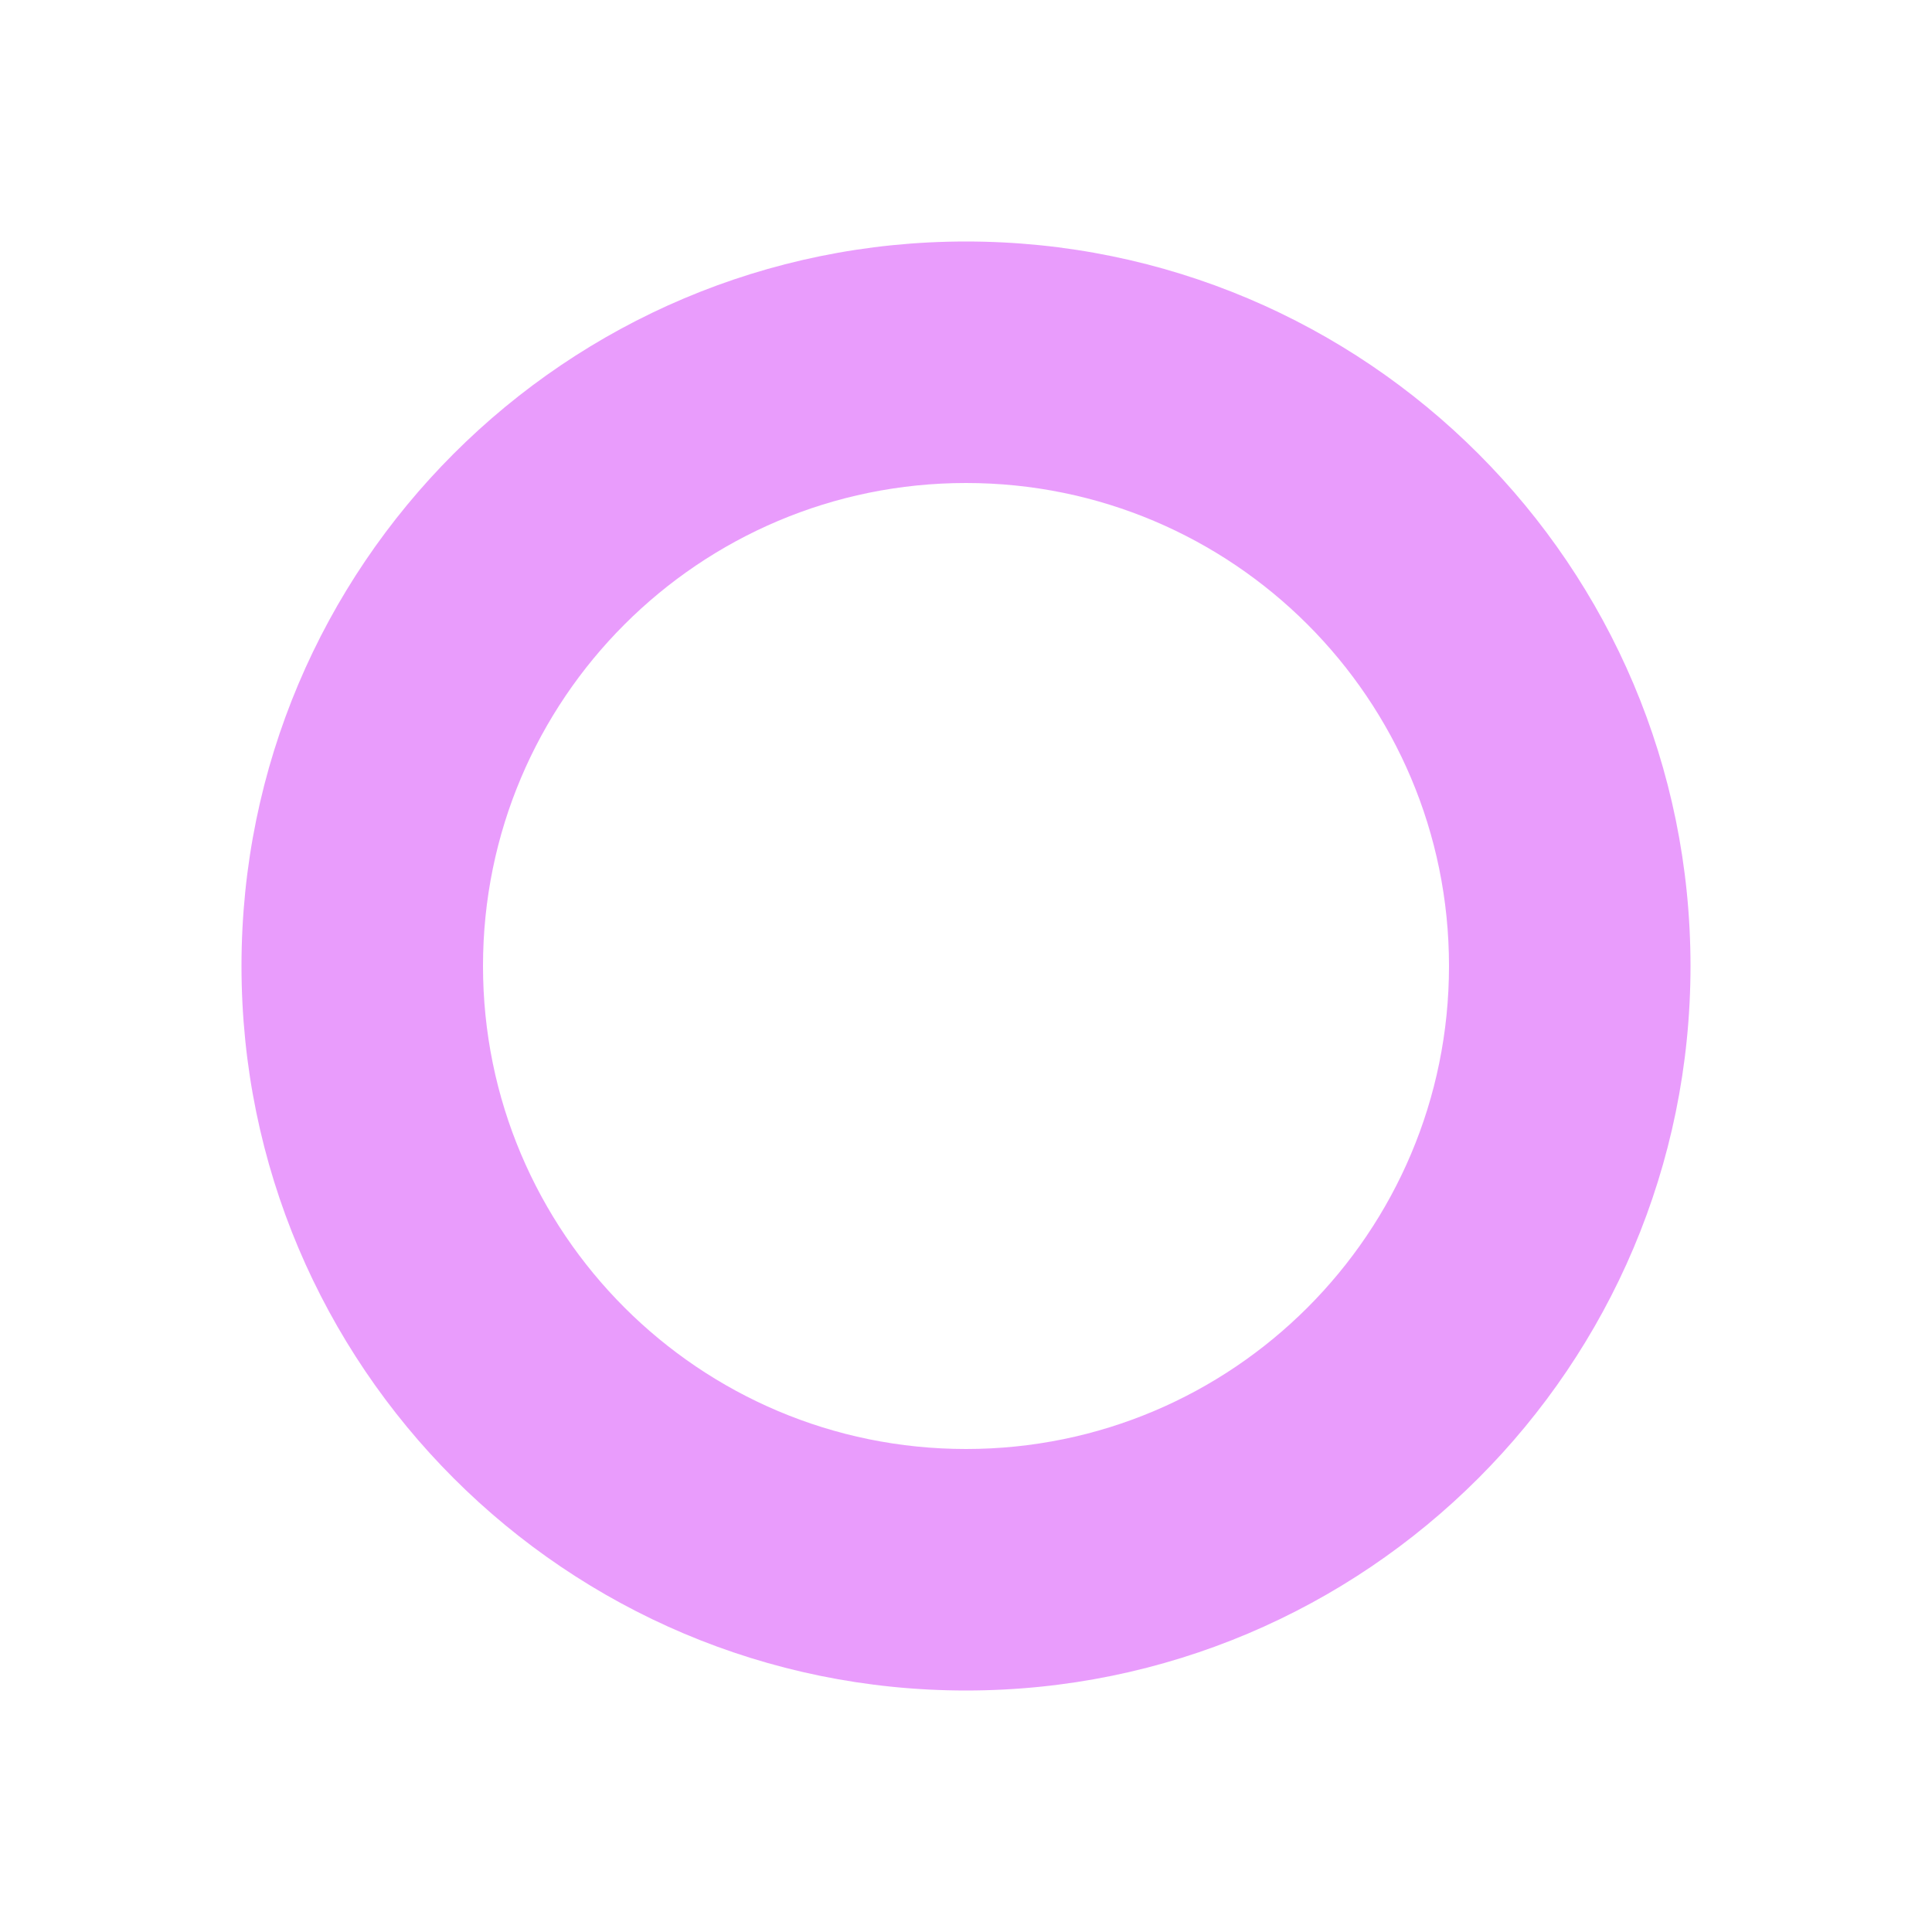
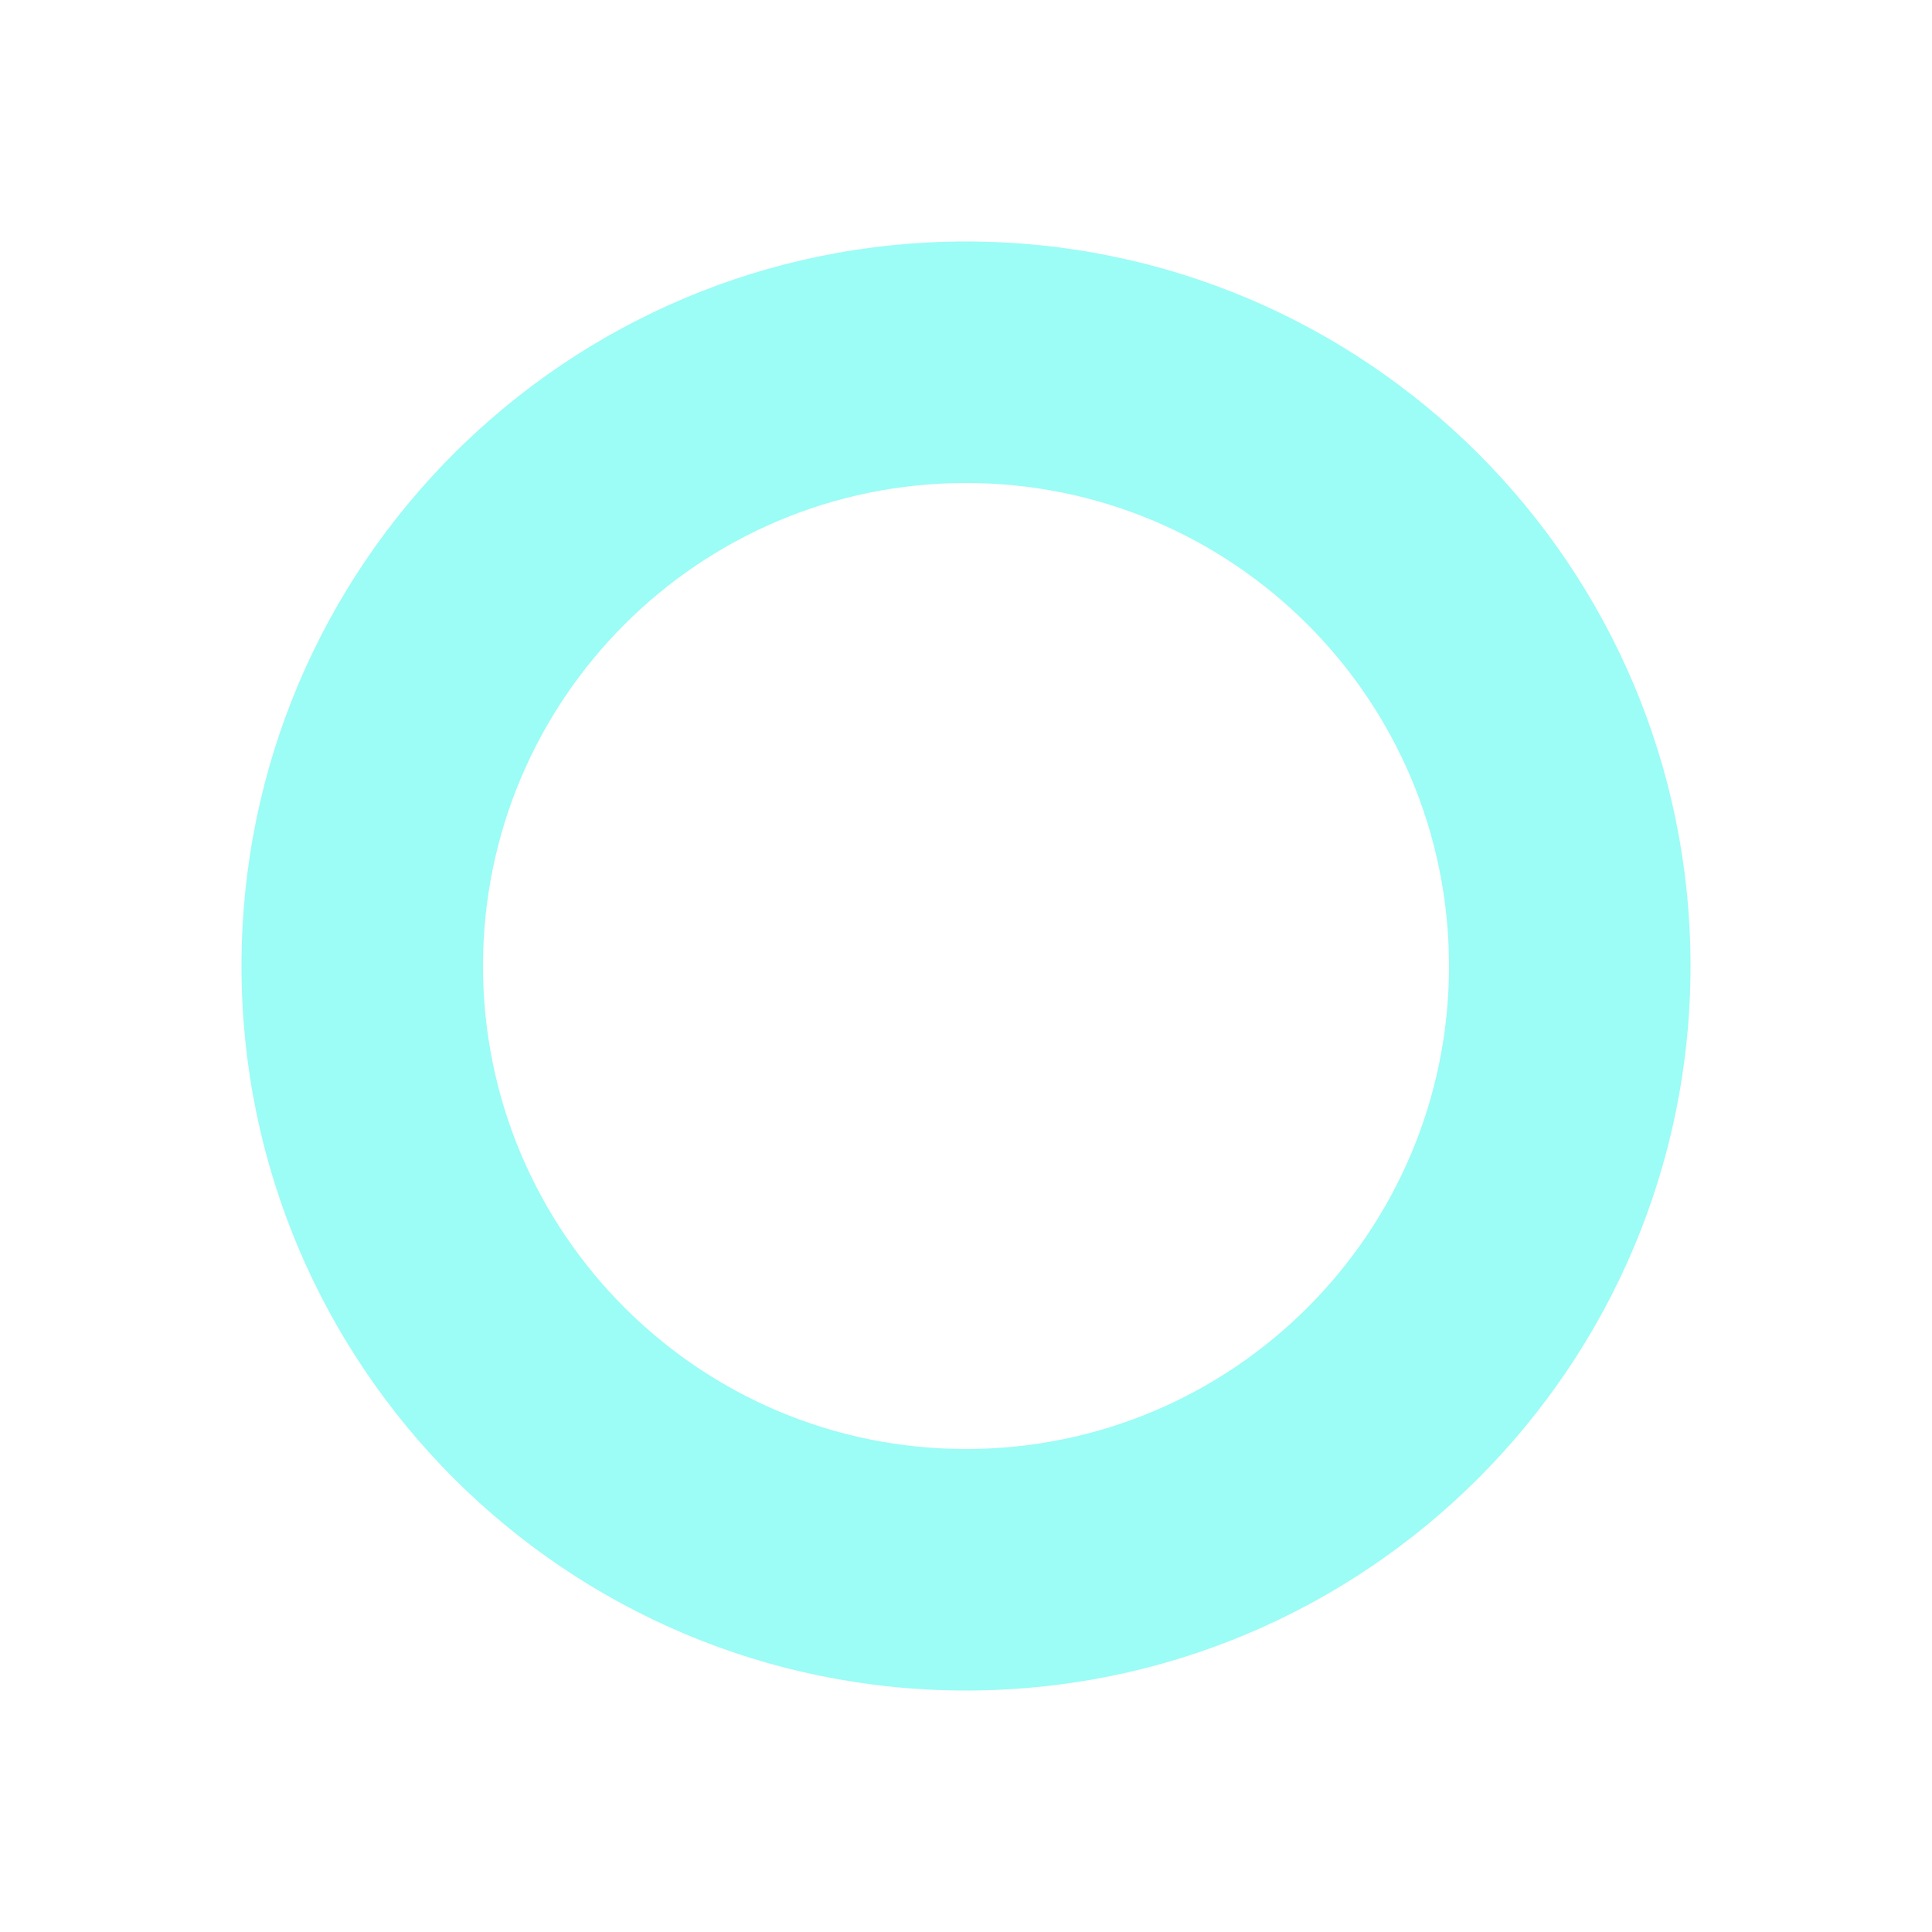
<svg xmlns="http://www.w3.org/2000/svg" height="16" viewBox="0 0 16 16" width="16" version="1.1" id="svg4">
  <defs id="defs8" />
-   <path d="m8 2a6 6 0 0 0 -6 6 6 6 0 0 0 6 6 6 6 0 0 0 6-6 6 6 0 0 0 -6-6zm0 2a4 4 0 0 1 4 4 4 4 0 0 1 -4 4 4 4 0 0 1 -4-4 4 4 0 0 1 4-4z" fill="#a5efac" id="path2" style="fill:#e99cfc;fill-opacity:0.996" />
+   <path d="m8 2a6 6 0 0 0 -6 6 6 6 0 0 0 6 6 6 6 0 0 0 6-6 6 6 0 0 0 -6-6zm0 2a4 4 0 0 1 4 4 4 4 0 0 1 -4 4 4 4 0 0 1 -4-4 4 4 0 0 1 4-4z" fill="#a5efac" id="path2" style="fill:#9cfcf6;fill-opacity:0.996" />
</svg>
